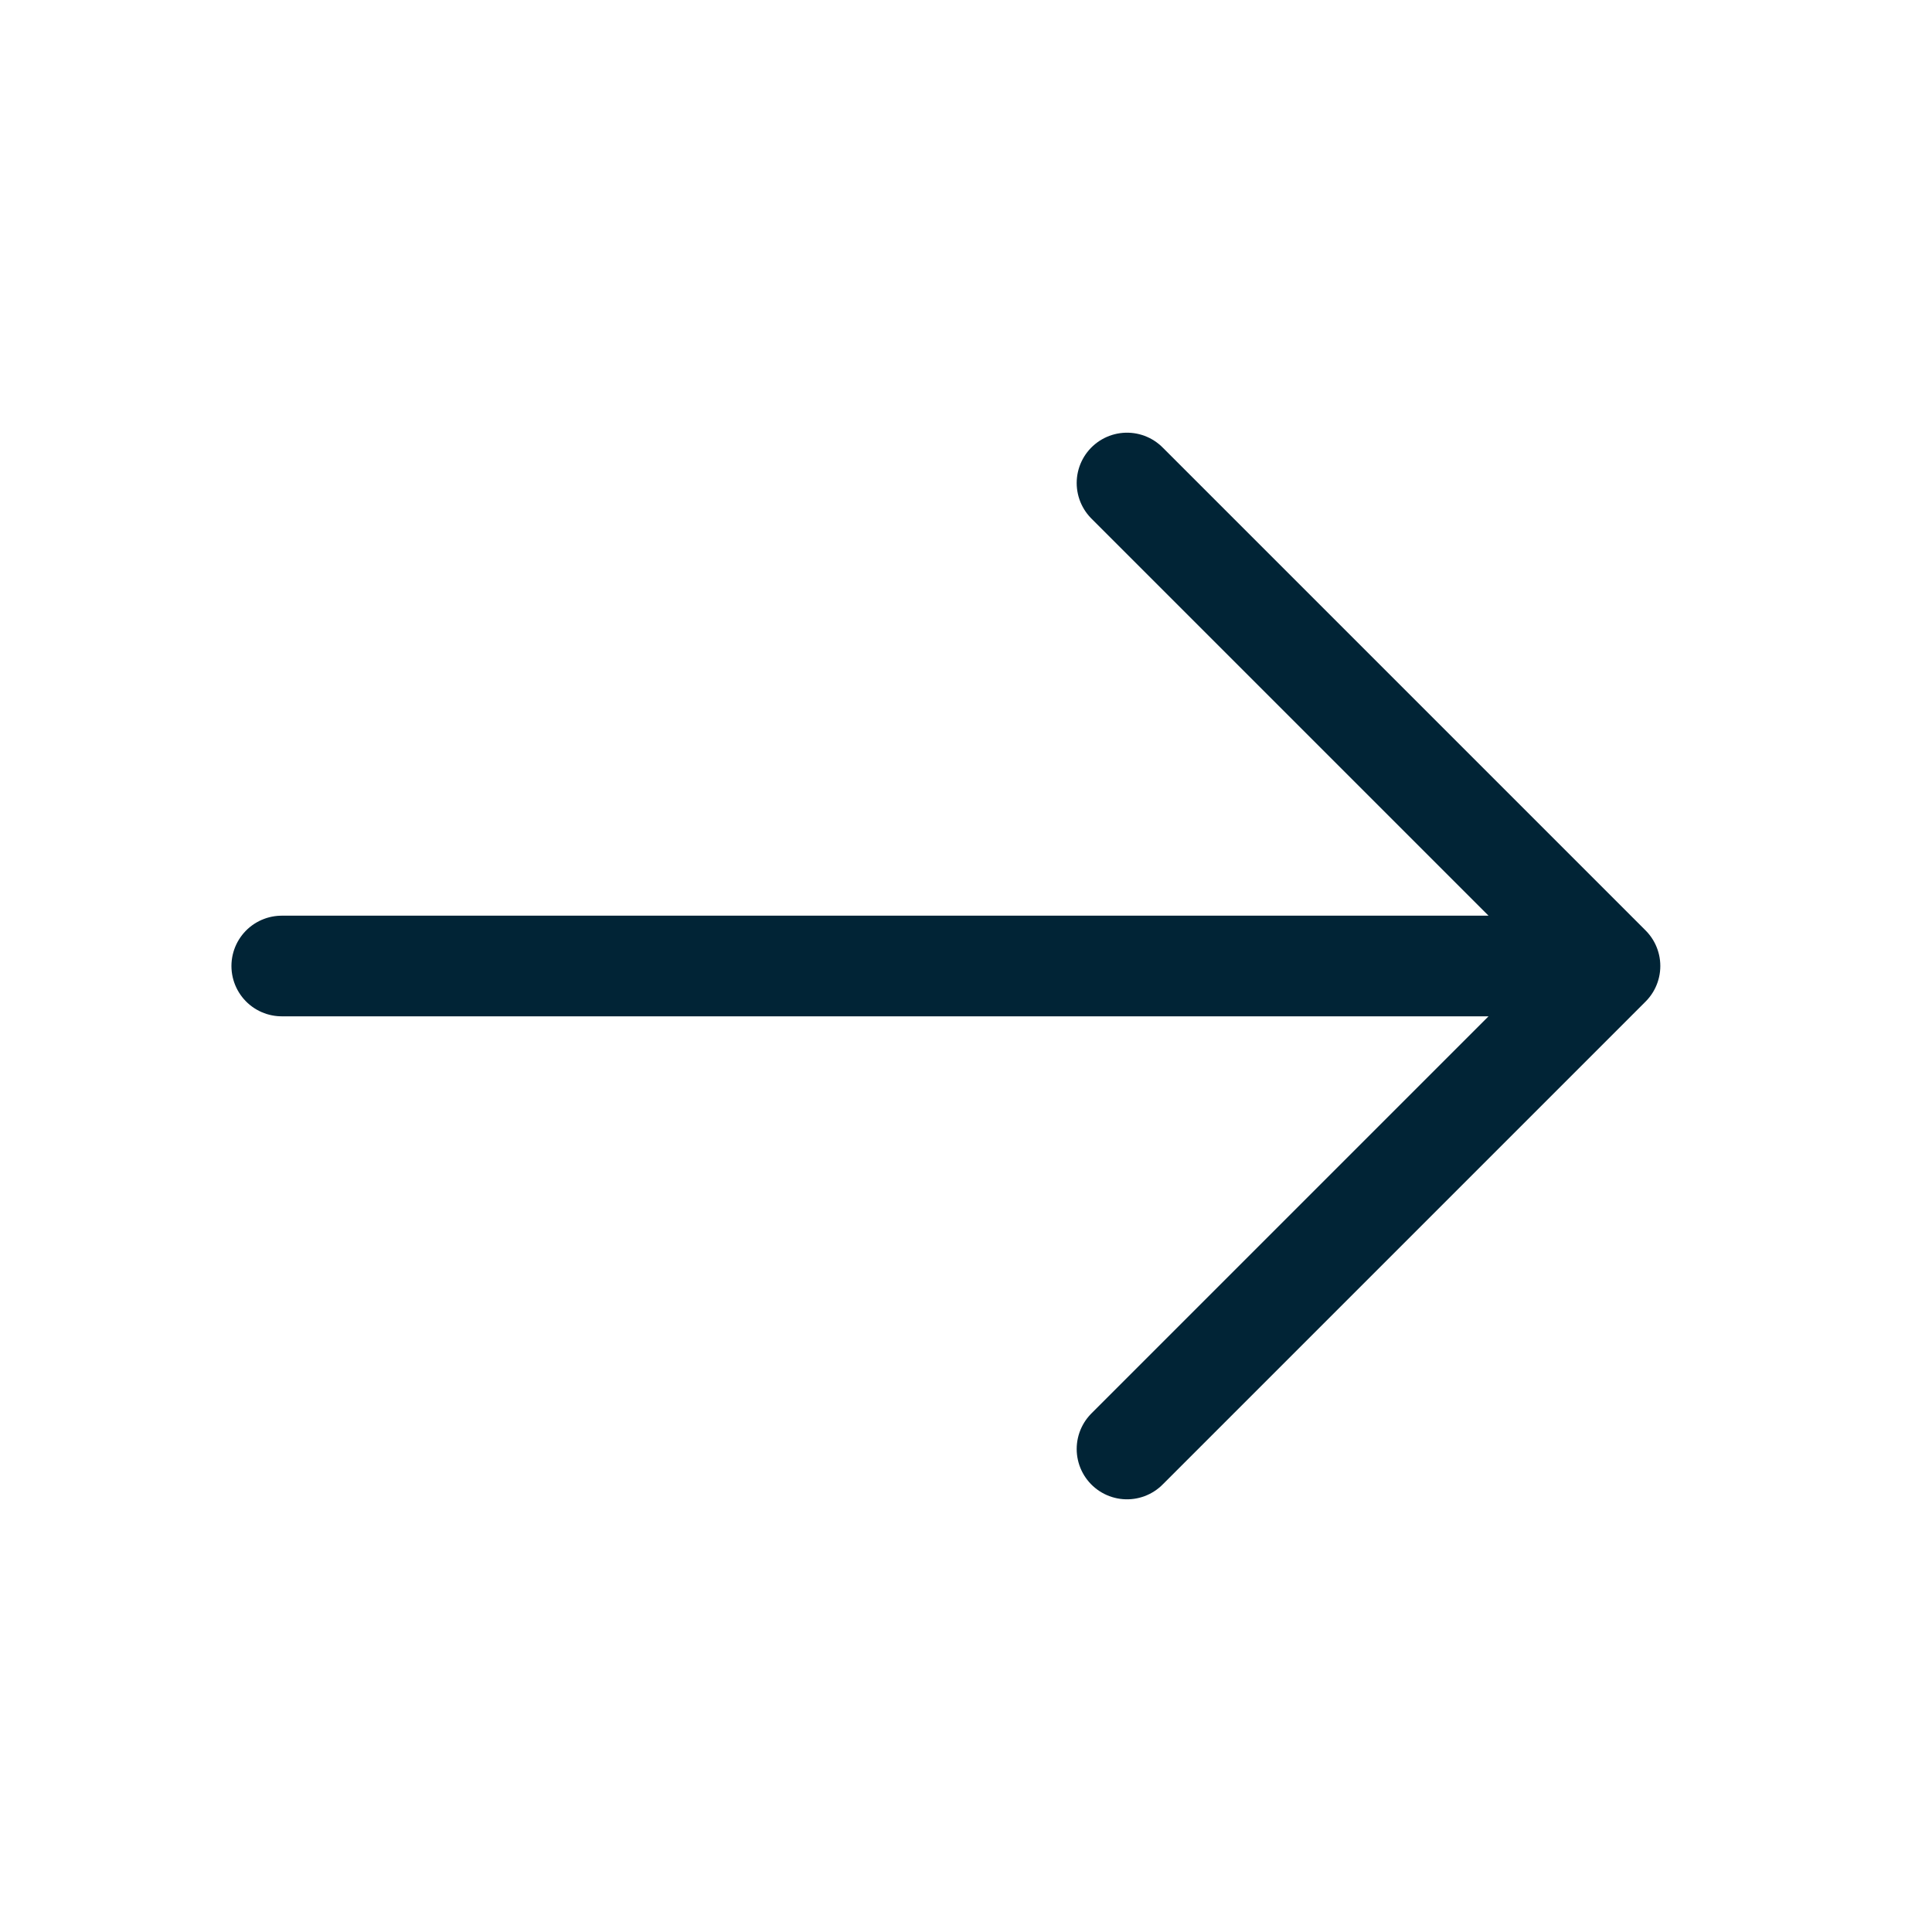
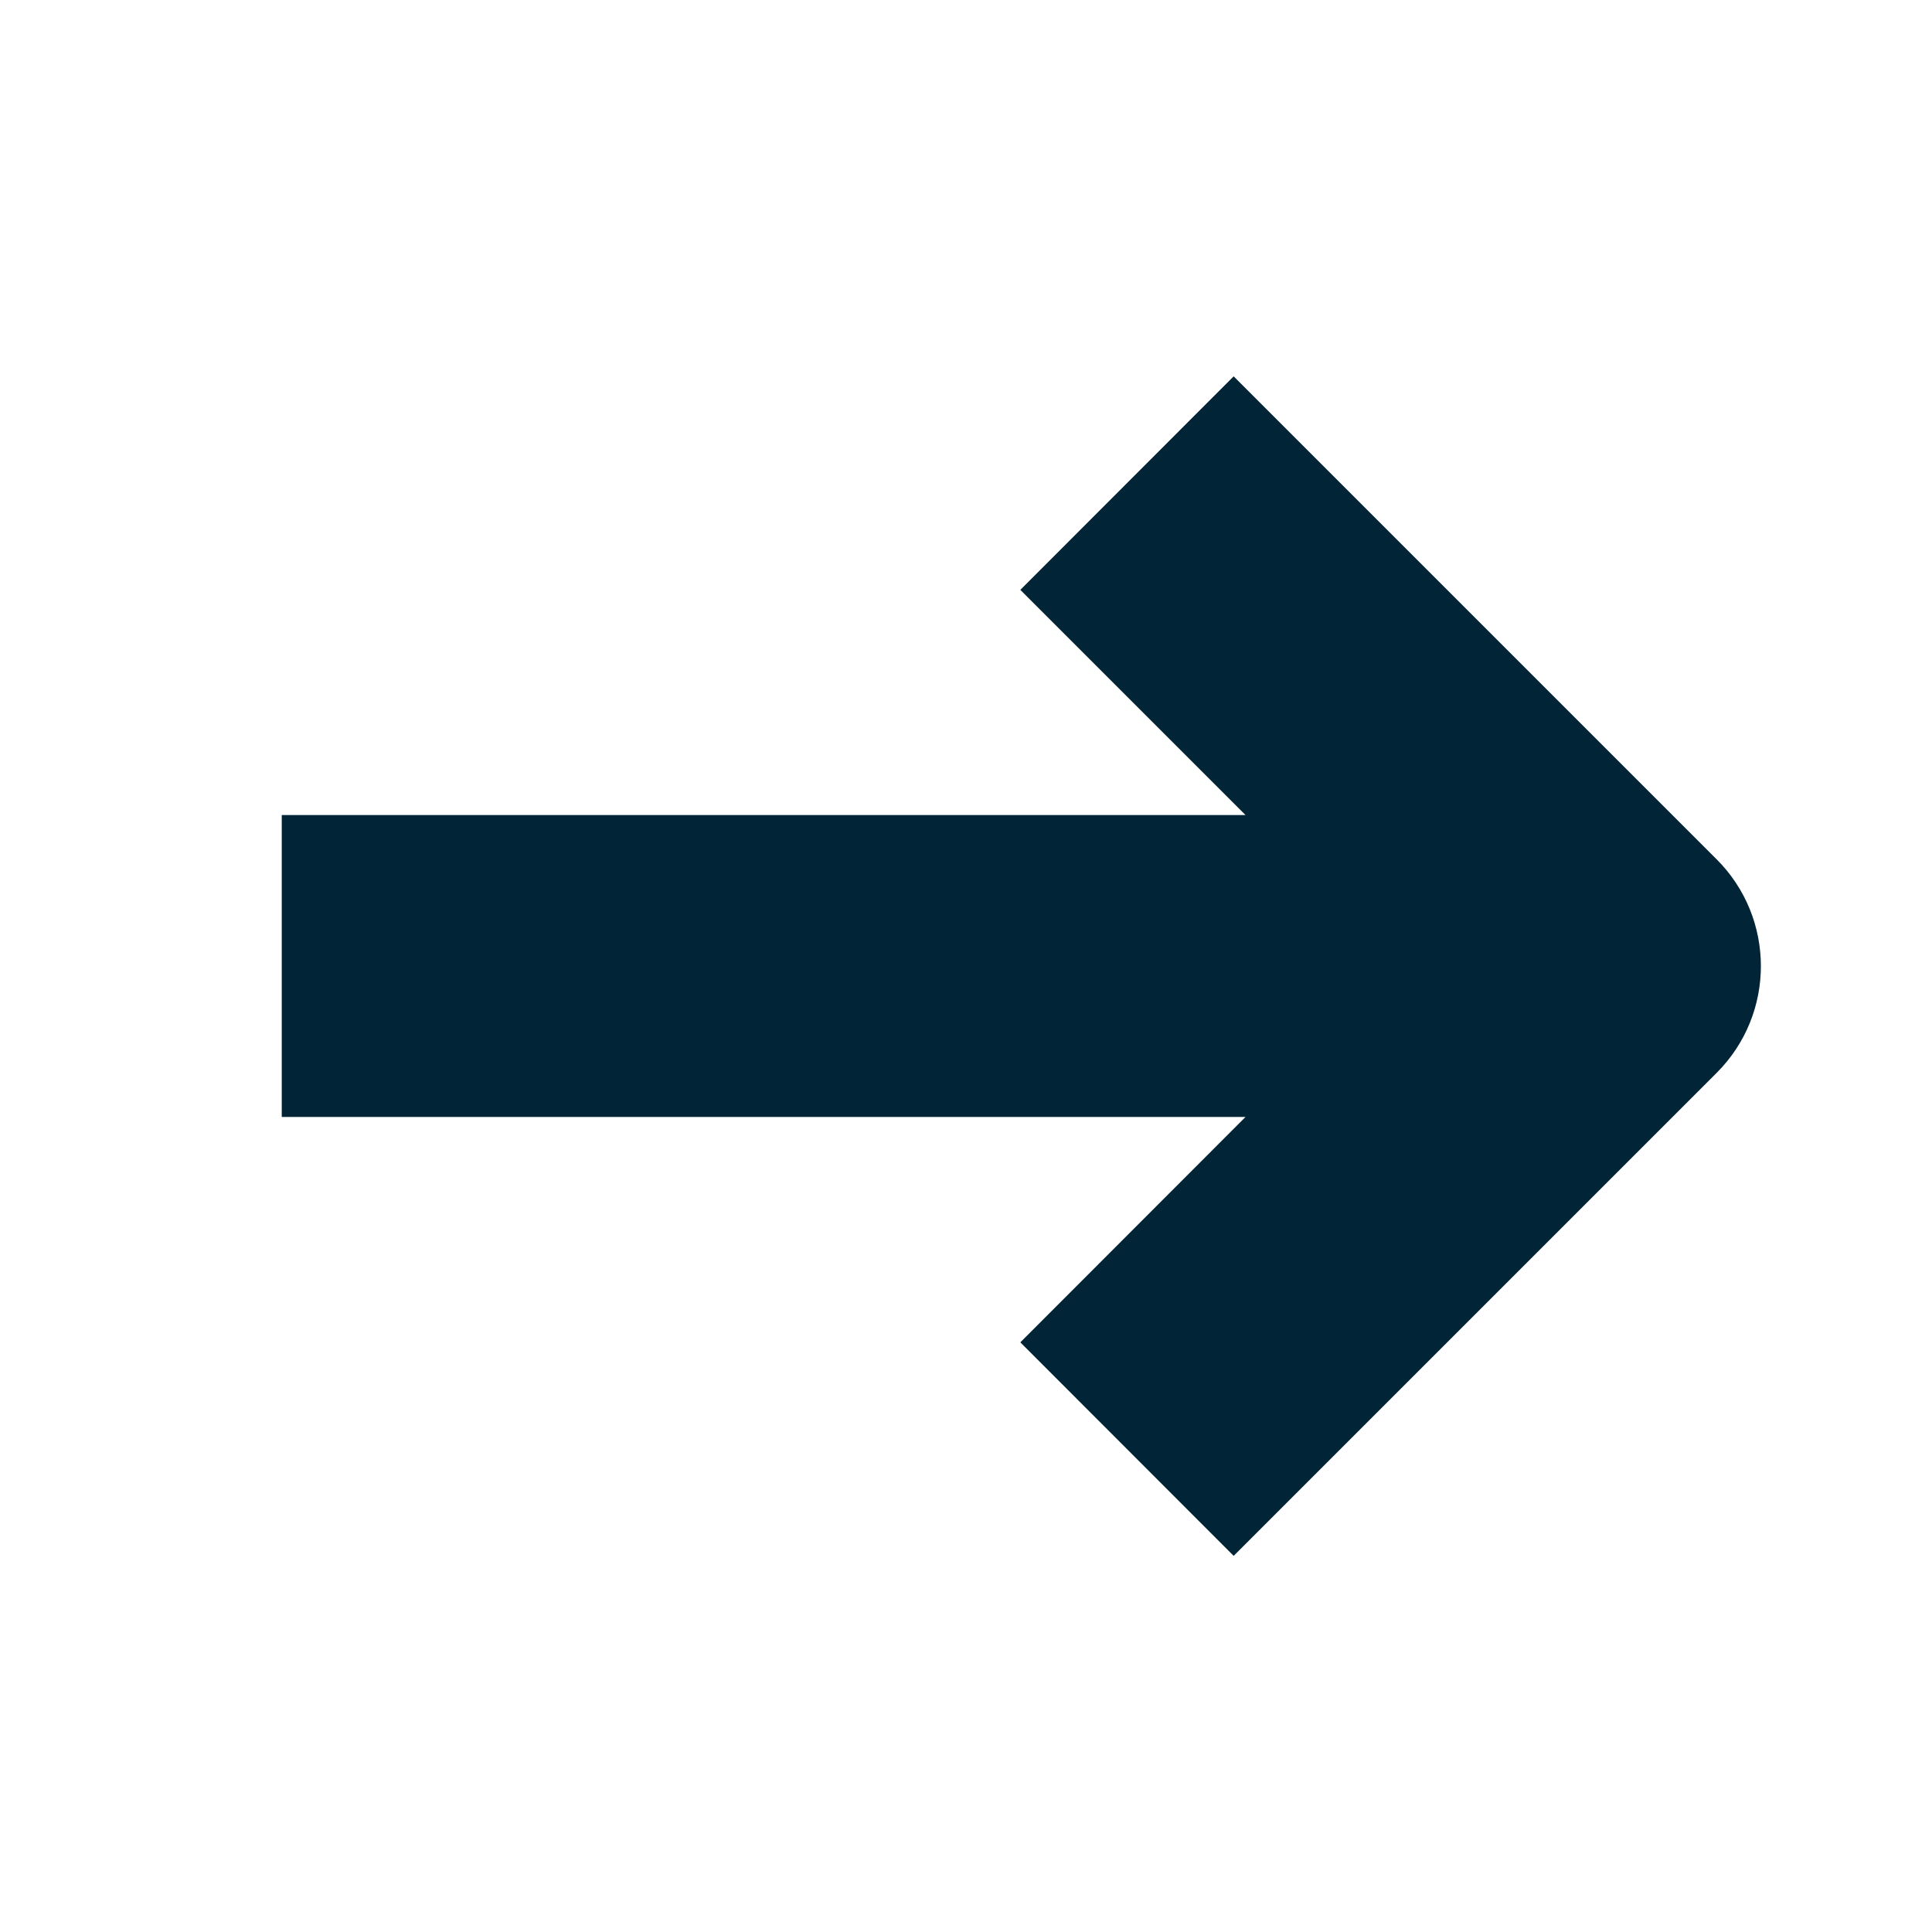
- <svg xmlns="http://www.w3.org/2000/svg" viewBox="0 0 48 48" width="48" height="48" fill="none" stroke="#012436" stroke-width="2.5" stroke-linecap="round" stroke-linejoin="round">
-   <path d="M7 24h33M28 12l12 12-12 12" />
+ <svg xmlns="http://www.w3.org/2000/svg" viewBox="0 0 96 96" width="96" height="96">
+   <path transform="translate(14.00 18.70)" fill="#012436" d="M 71.3 24 C 74.23 26.93 74.23 31.68 71.3 34.61 L 47.3 58.61 L 36.7 48 L 47.89 36.8 L 0 36.8 L 0 21.8 L 47.89 21.8 L 36.7 10.61 L 47.3 0 L 71.3 24 Z" />
</svg>
